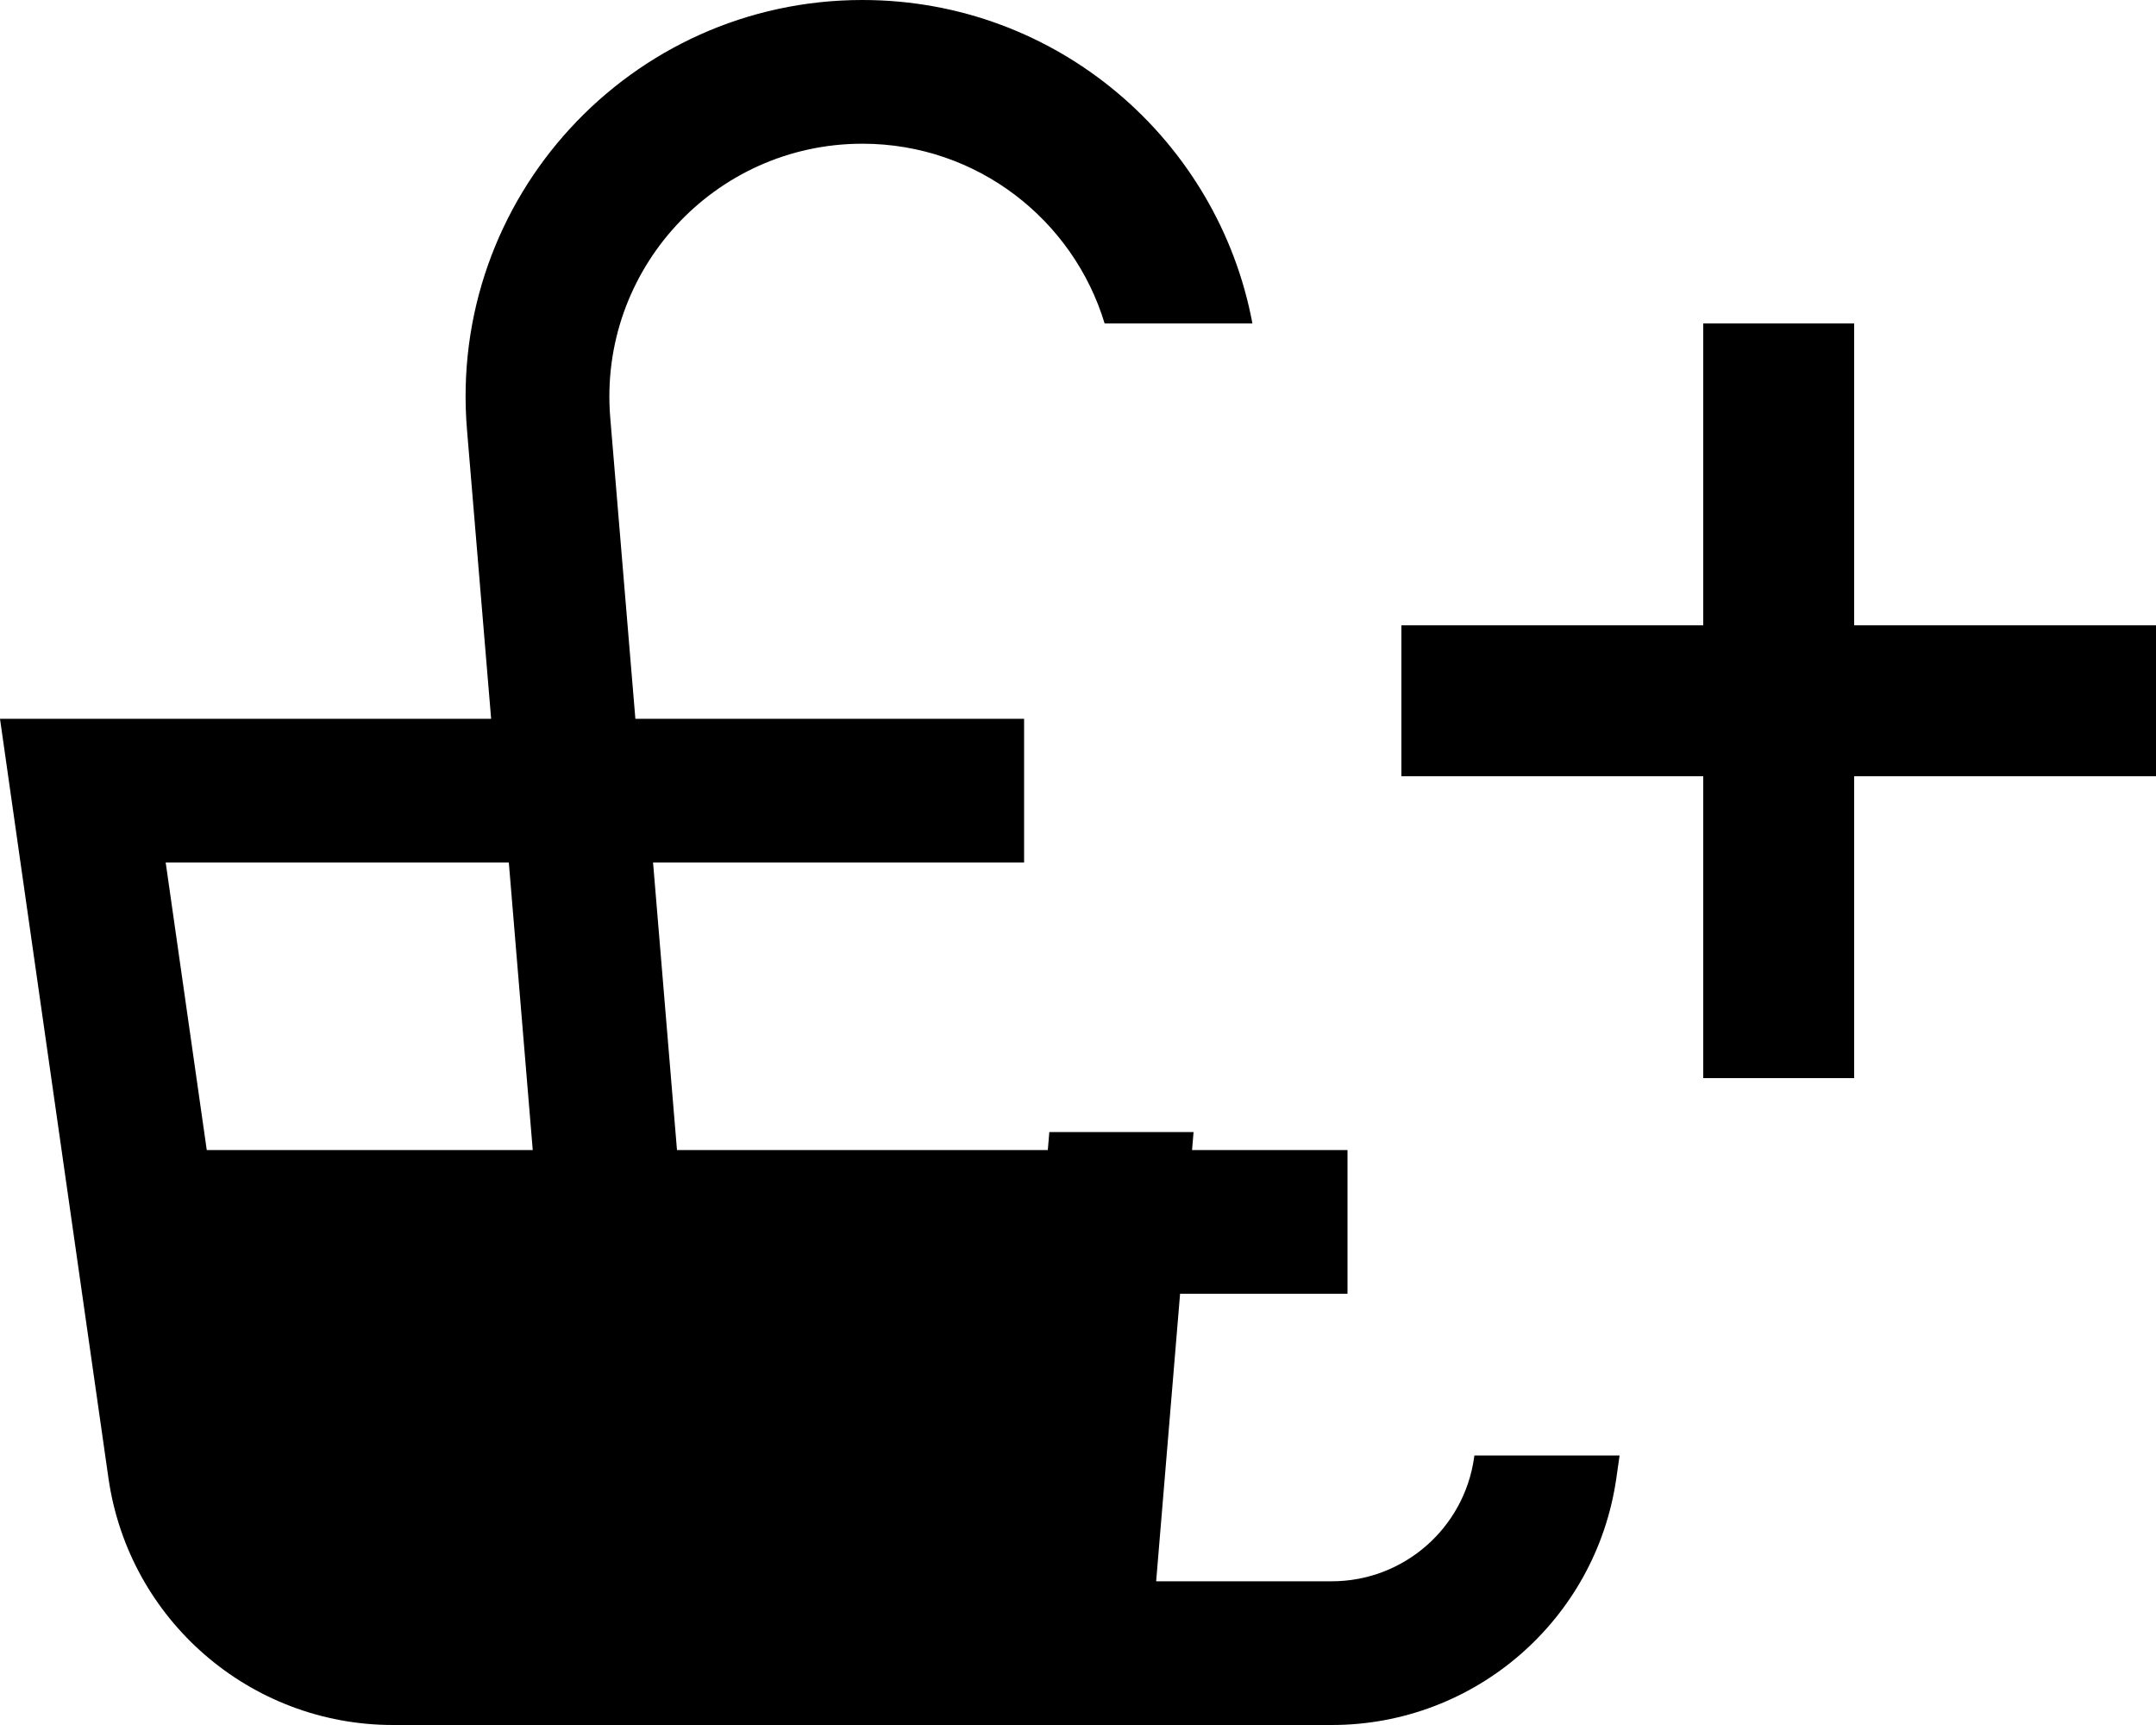
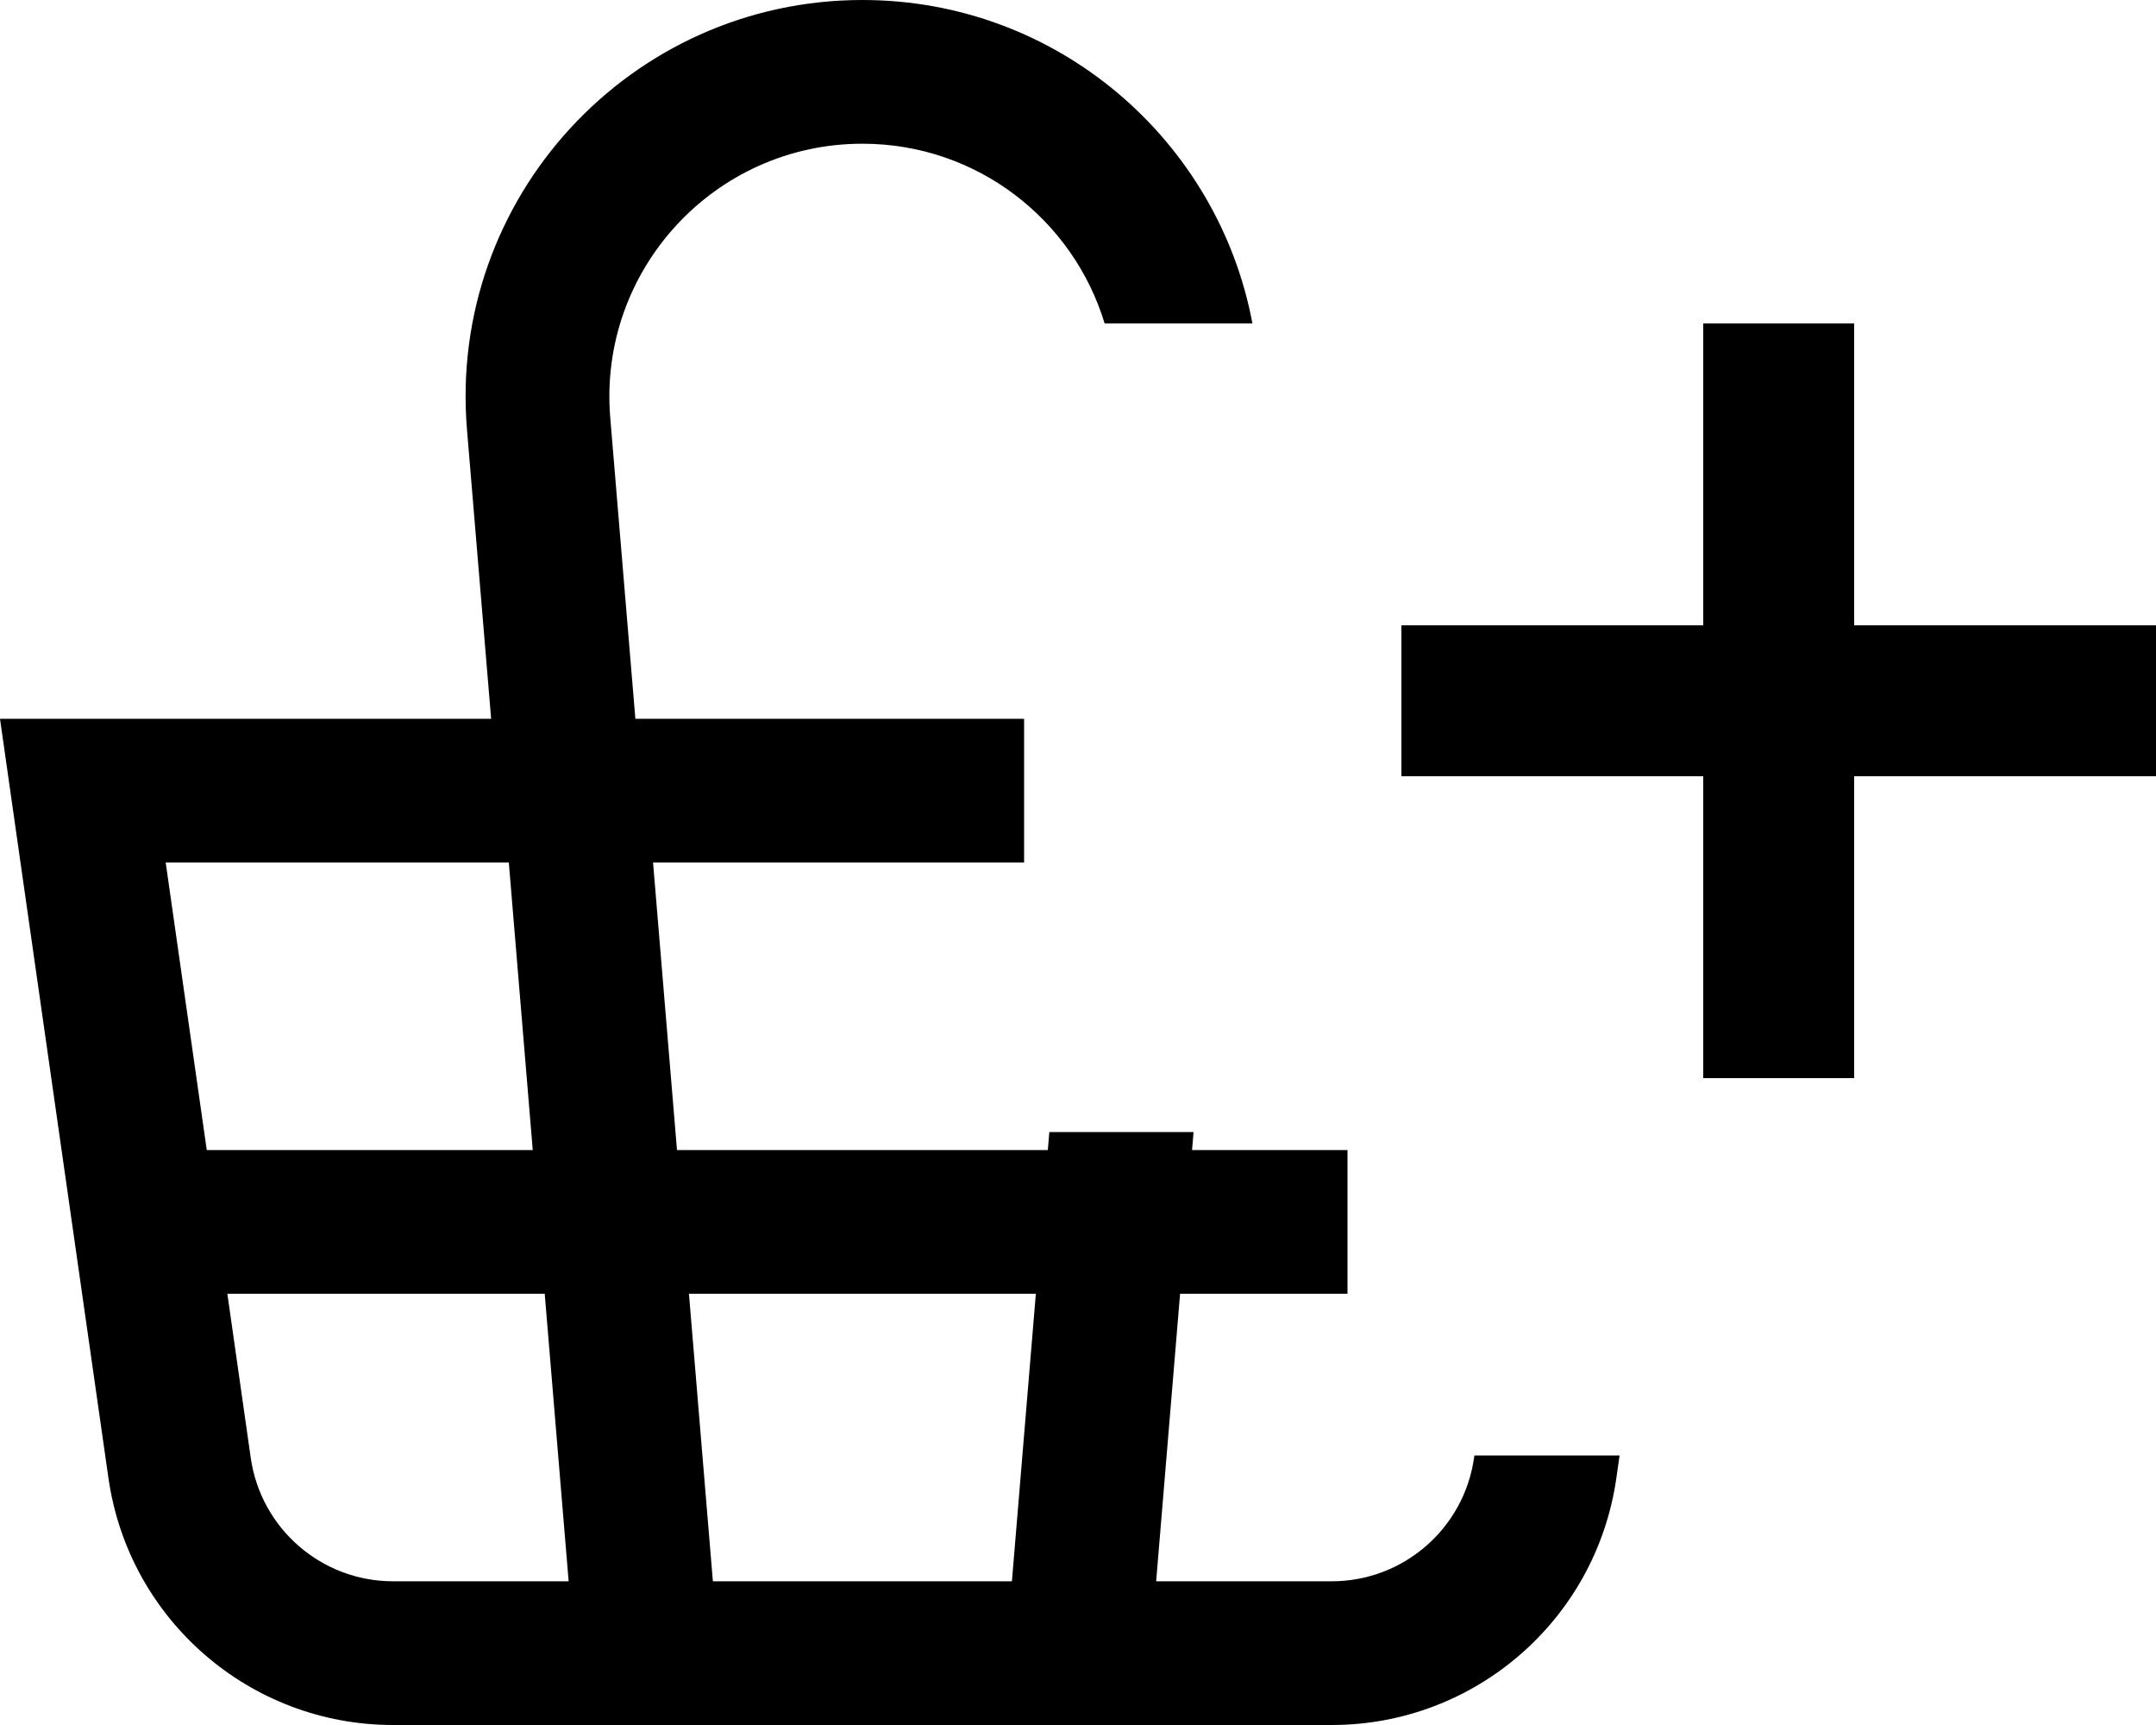
<svg xmlns="http://www.w3.org/2000/svg" width="20" height="16" viewBox="0 0 20 16">
-   <path d="M13.674 13.522L13.677 13.5H15.024L14.994 13.71C14.806 15.024 13.681 16 12.354 16H3.646C2.319 16 1.194 15.024 1.006 13.71L0.19 8L0 6.667H1.347H4.556L4.332 3.986C4.153 1.84 5.847 0 8 0C9.814 0 11.301 1.306 11.618 3H10.247C9.957 2.042 9.067 1.333 8 1.333C6.627 1.333 5.547 2.507 5.661 3.875L5.894 6.667H9.5V8H6.058L6.28 10.667H9.72L9.734 10.5H11.072L11.058 10.667H12.5V12H10.947L10.725 14.667H12.354C13.017 14.667 13.58 14.179 13.674 13.522ZM4.72 8H4.667H1.537L1.918 10.667H4.942L4.72 8ZM6.613 14.667L6.391 12H9.609L9.387 14.667H6.613ZM5.053 12L5.275 14.667H3.646C2.983 14.667 2.42 14.179 2.326 13.522L2.109 12H5.053ZM15.8 10V7.2H13V5.8H15.8V3H17.2V5.8H20V7.2H17.2V10H15.8Z" fill="currentColor" />
+   <path fill-rule="evenodd" clip-rule="evenodd" d="M13.674 13.522L13.677 13.5H15.024L14.994 13.71C14.806 15.024 13.681 16 12.354 16H3.646C2.319 16 1.194 15.024 1.006 13.71L0.19 8L0 6.667H1.347H4.556L4.332 3.986C4.153 1.84 5.847 0 8 0C9.814 0 11.301 1.306 11.618 3H10.247C9.957 2.042 9.067 1.333 8 1.333C6.627 1.333 5.547 2.507 5.661 3.875L5.894 6.667H9.5V8H6.058L6.28 10.667H9.72L9.734 10.5H11.072L11.058 10.667H12.5V12H10.947L10.725 14.667H12.354C13.017 14.667 13.58 14.179 13.674 13.522ZM4.72 8H4.667H1.537L1.918 10.667H4.942L4.72 8ZM6.613 14.667L6.391 12H9.609L9.387 14.667H6.613ZM5.053 12L5.275 14.667H3.646C2.983 14.667 2.42 14.179 2.326 13.522L2.109 12H5.053ZM15.8 10V7.2H13V5.8H15.8V3H17.2V5.8H20V7.2H17.2V10H15.8Z" fill="currentColor" />
</svg>
